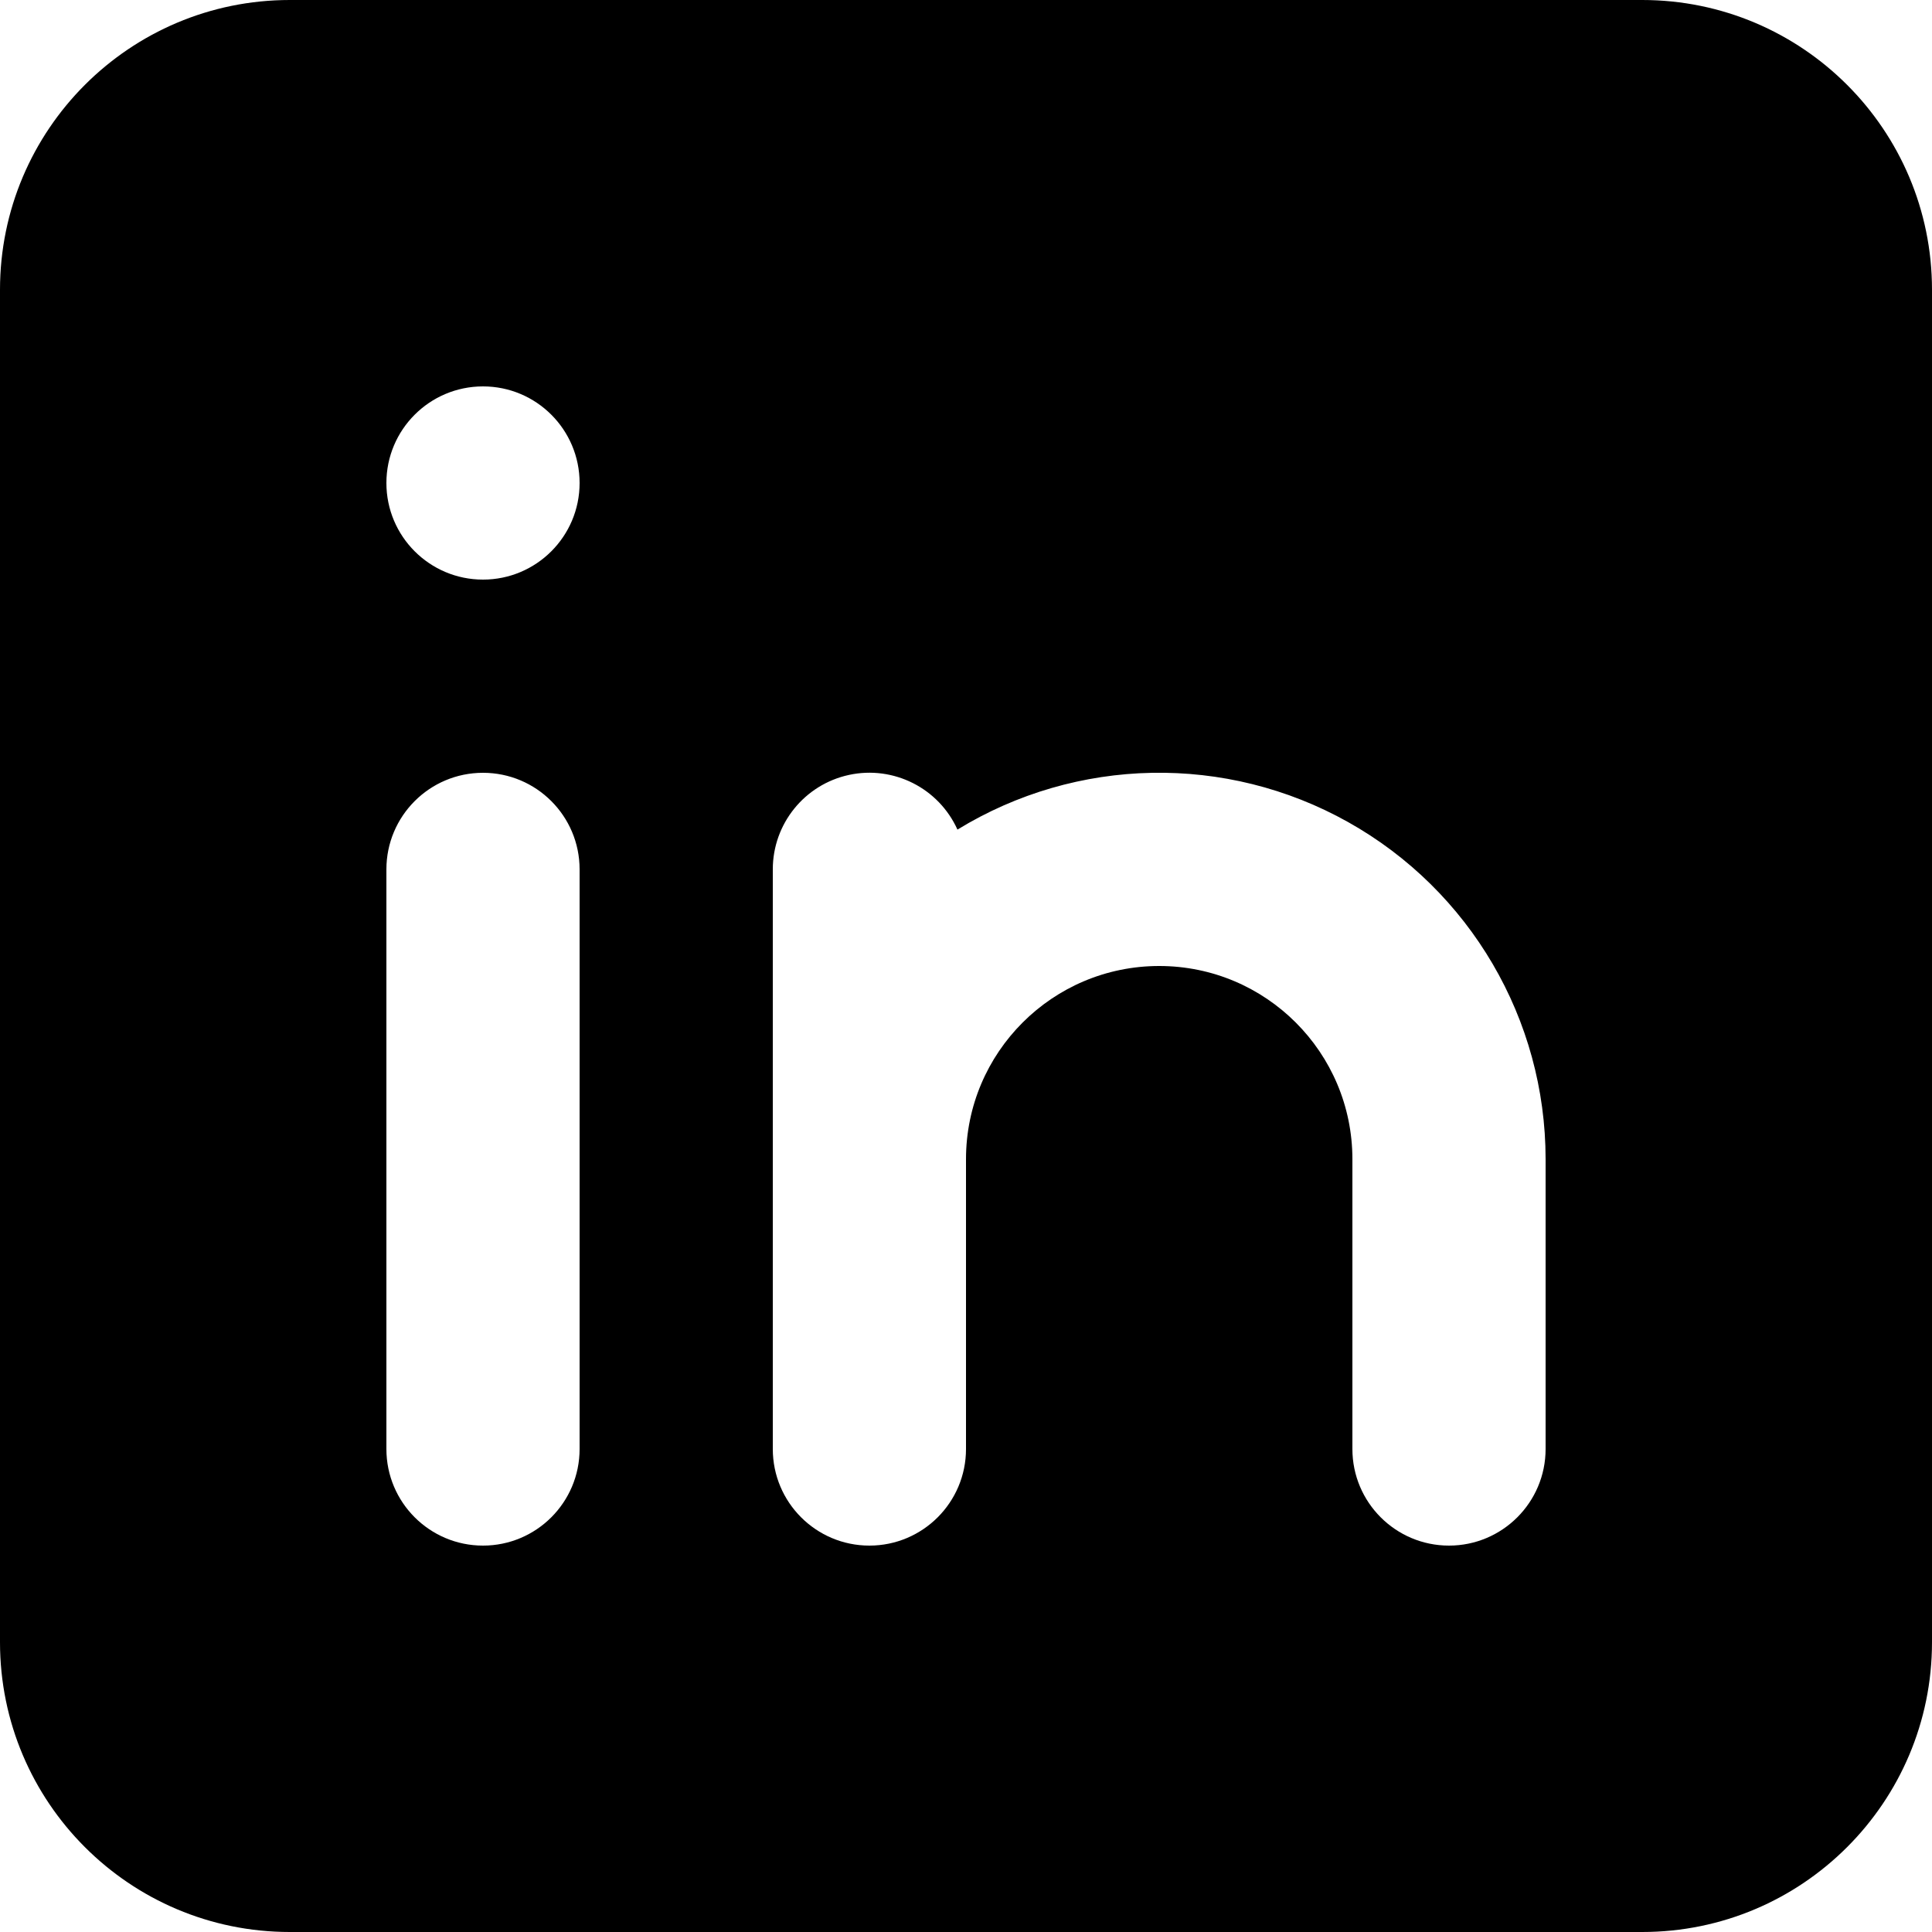
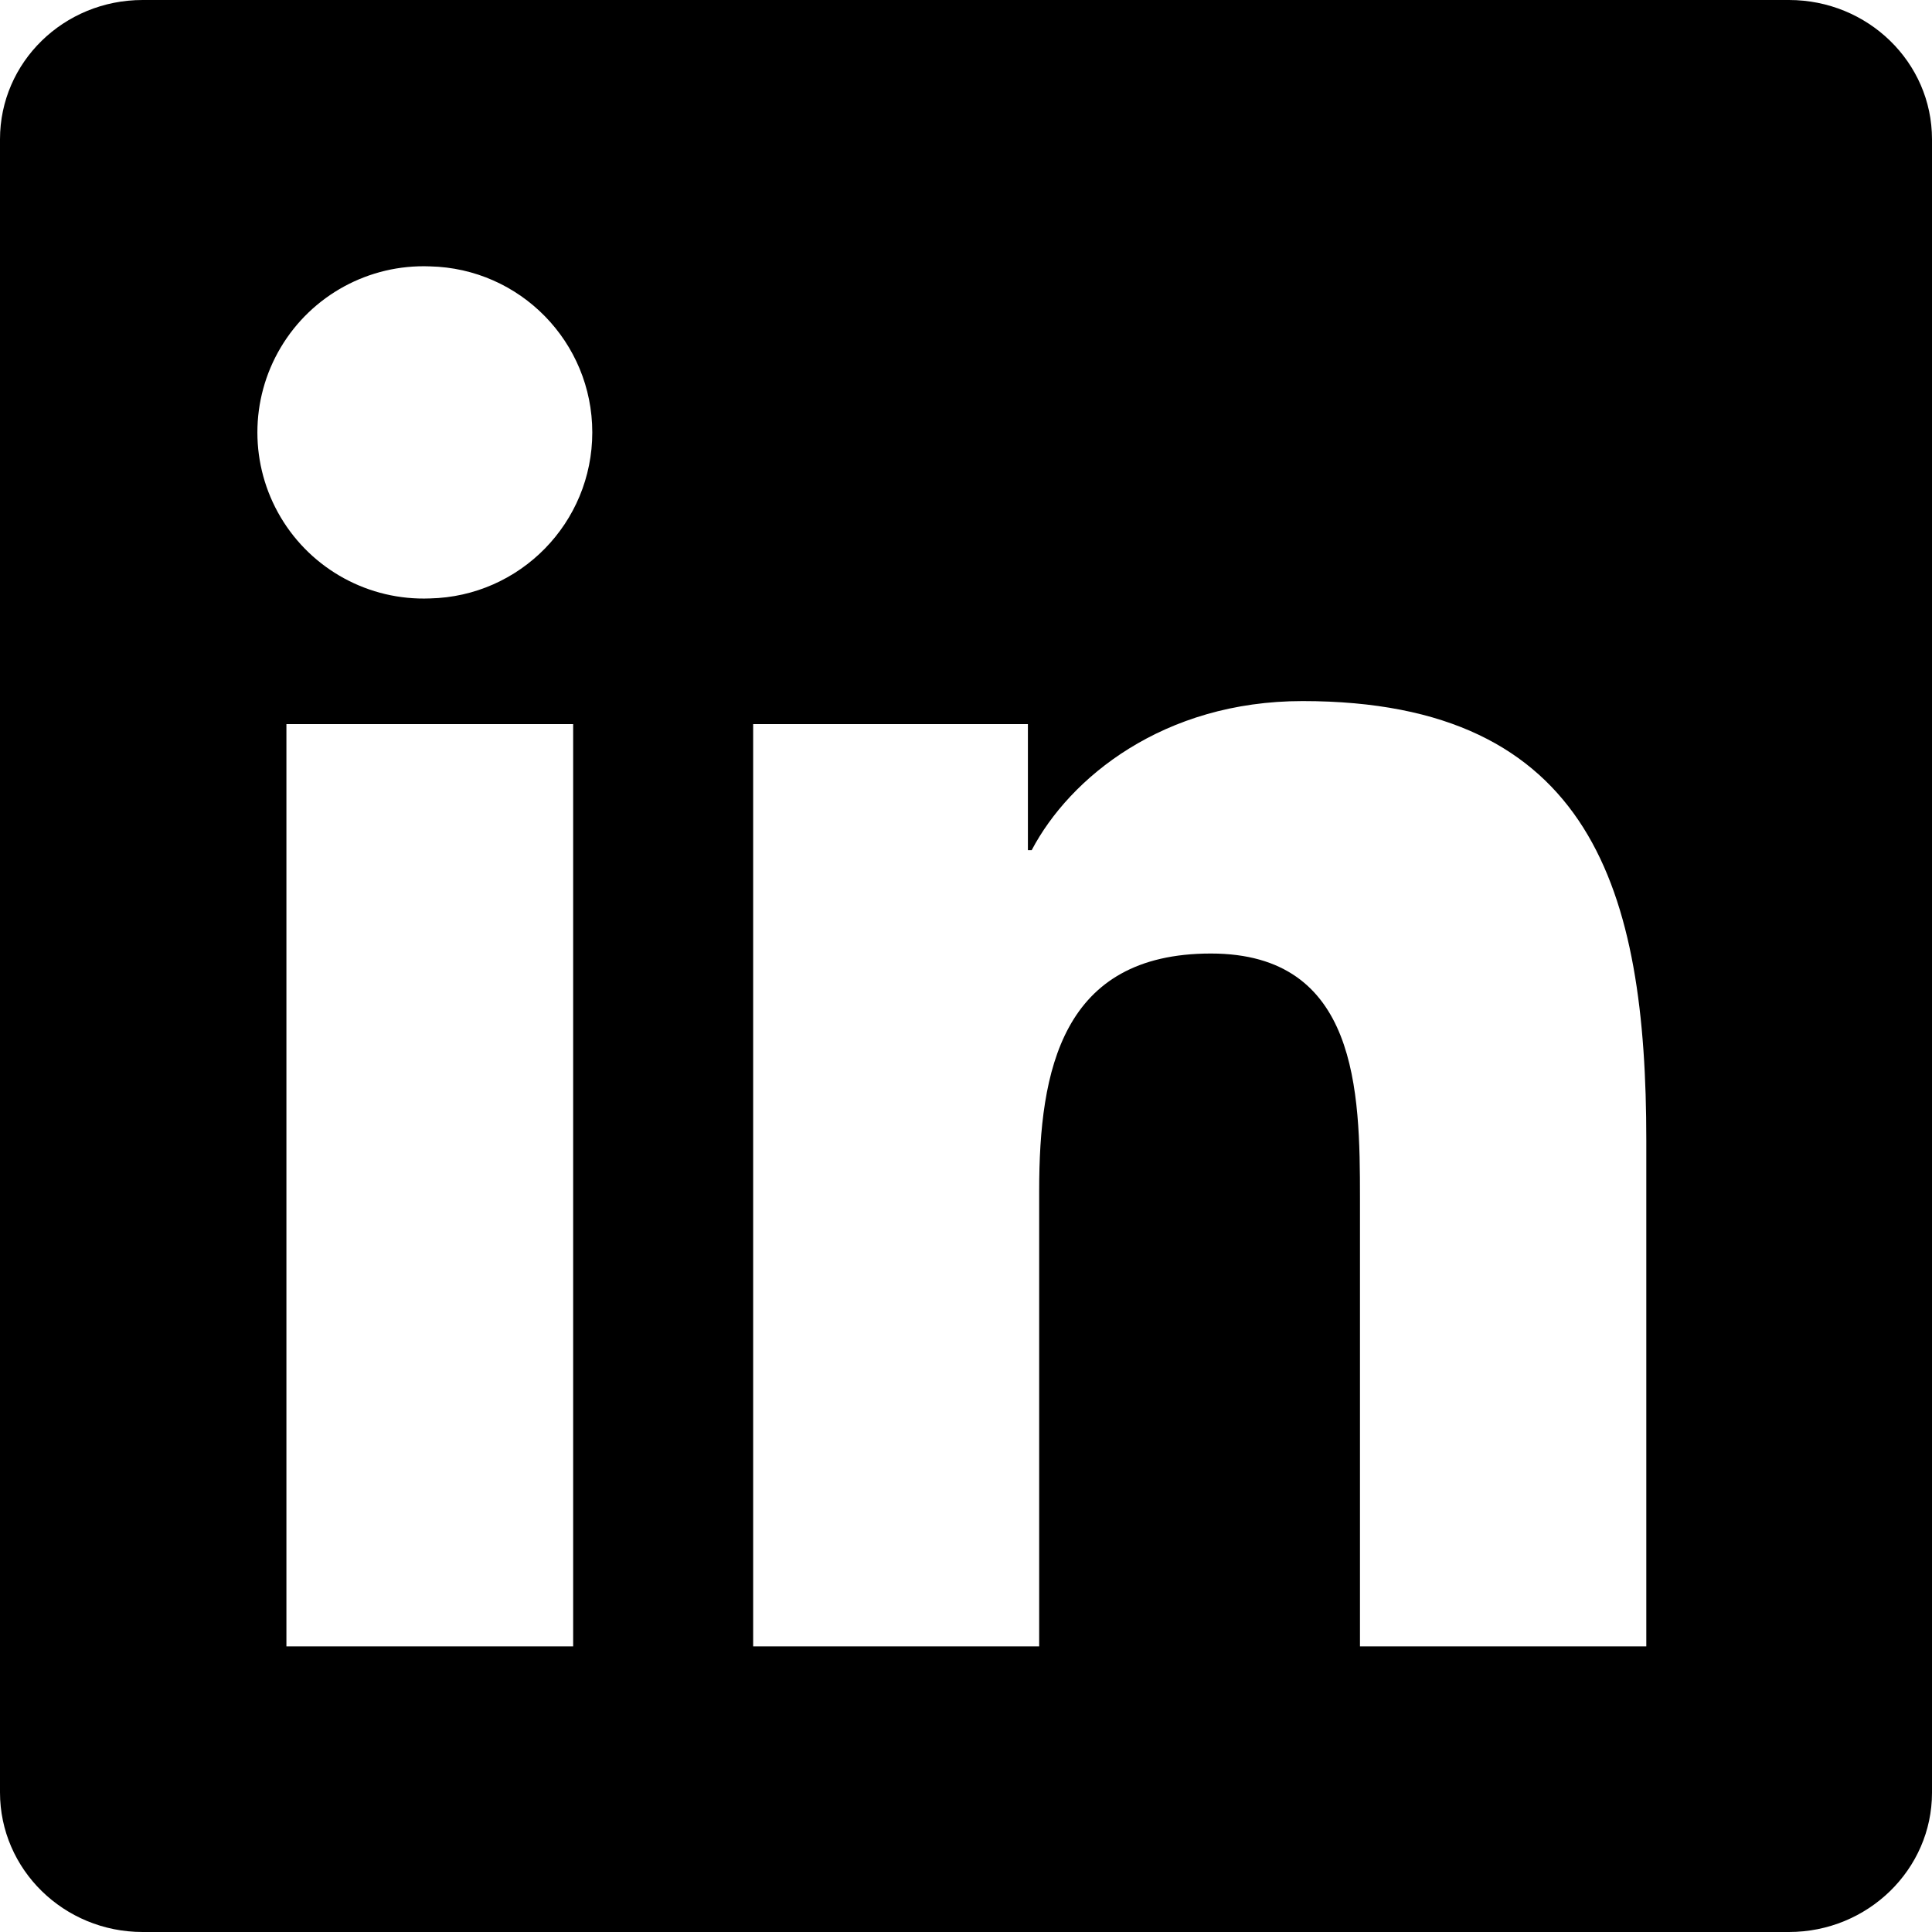
- <svg xmlns="http://www.w3.org/2000/svg" viewBox="0 0 40 40">
-   <path fill-rule="evenodd" d="M6 0a6 6 0 0 0-6 6v28a6 6 0 0 0 6 6h28a6 6 0 0 0 6-6V6a6 6 0 0 0-6-6H6Zm4 12a2 2 0 1 0 0-4 2 2 0 0 0 0 4Zm0 4a2 2 0 0 0-2 2v12a2 2 0 1 0 4 0V18a2 2 0 0 0-2-2Zm10 8a4 4 0 0 1 8 0v6a2 2 0 1 0 4 0v-6a8 8 0 0 0-12.177-6.824A2 2 0 0 0 16 18v12a2 2 0 1 0 4 0v-6Z" clip-rule="evenodd" />
+ <svg xmlns="http://www.w3.org/2000/svg">
+   <path d="M22.223 0H1.772C.792 0 0 .773 0 1.73v20.536C0 23.222.792 24 1.772 24h20.451c.98 0 1.777-.778 1.777-1.73V1.73C24 .773 23.203 0 22.223 0ZM7.12 20.452H3.558V8.995H7.12v11.457ZM5.34 7.434a2.064 2.064 0 1 1 0-4.125 2.063 2.063 0 0 1 0 4.125Zm15.112 13.018h-3.558v-5.57c0-1.326-.024-3.037-1.852-3.037-1.851 0-2.133 1.449-2.133 2.944v5.663H9.356V8.995h3.413v1.566h.047c.473-.9 1.636-1.852 3.365-1.852 3.605 0 4.27 2.372 4.27 5.457v6.286Z" />
</svg>
